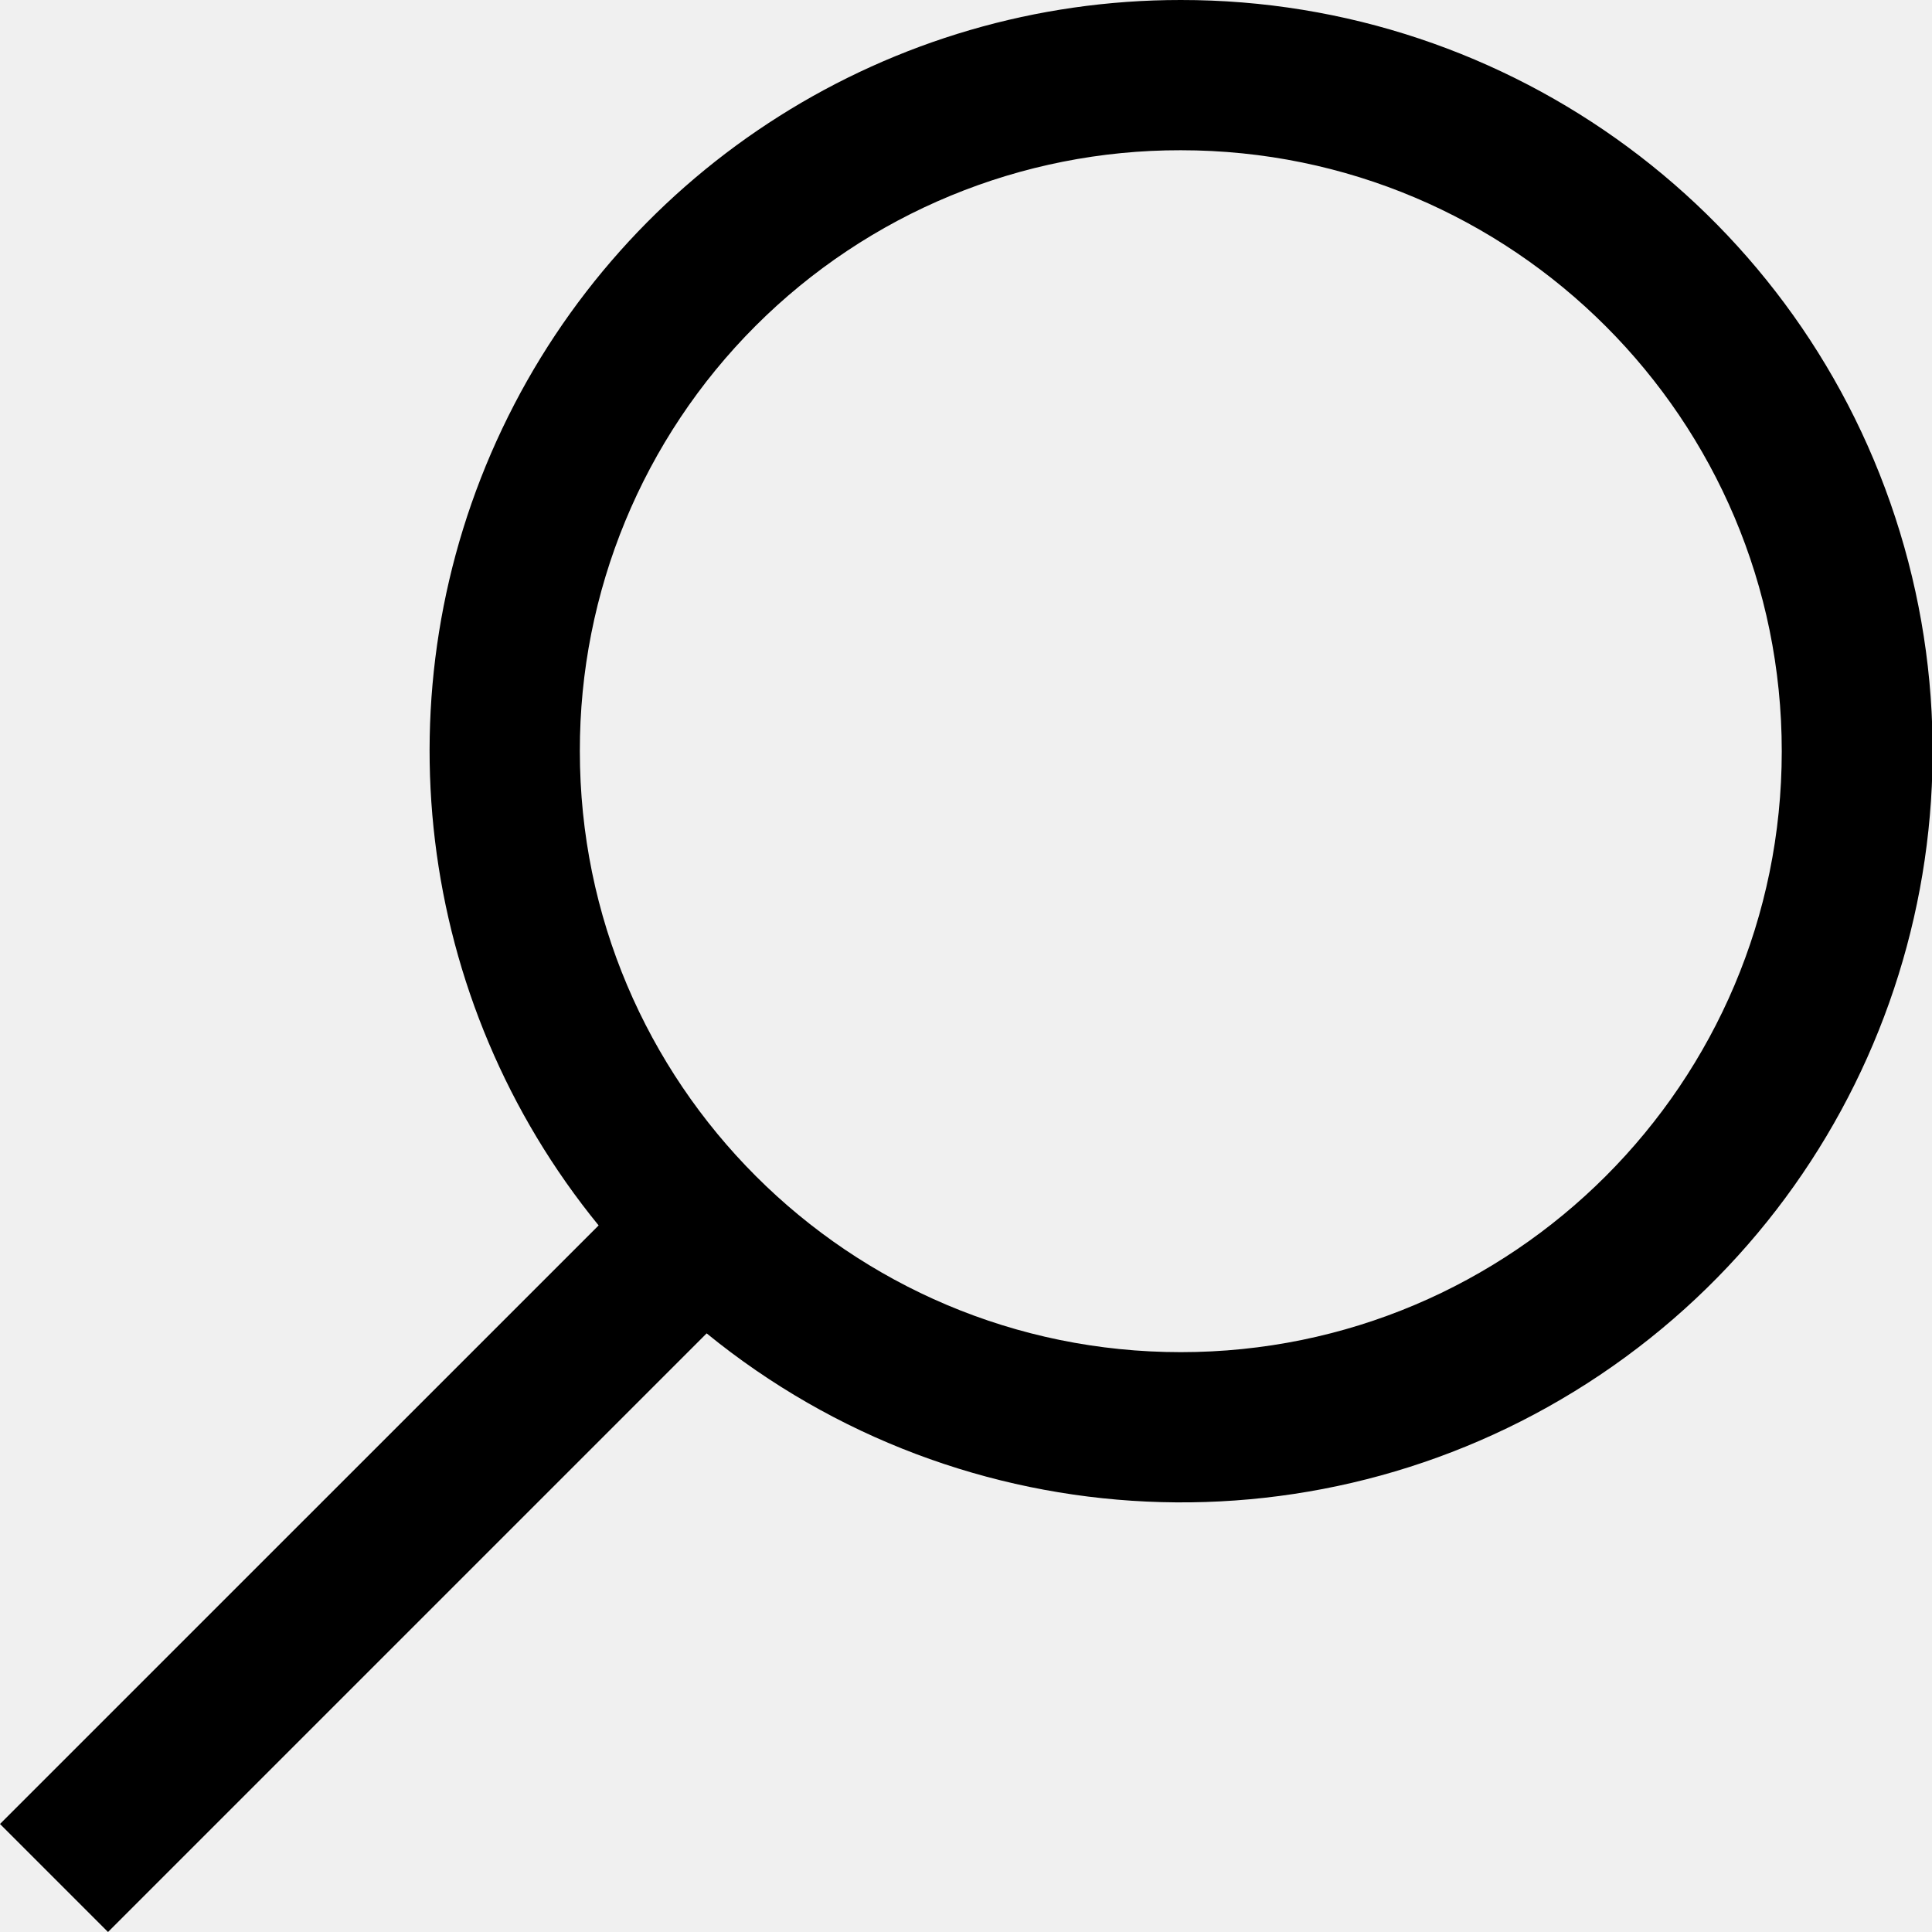
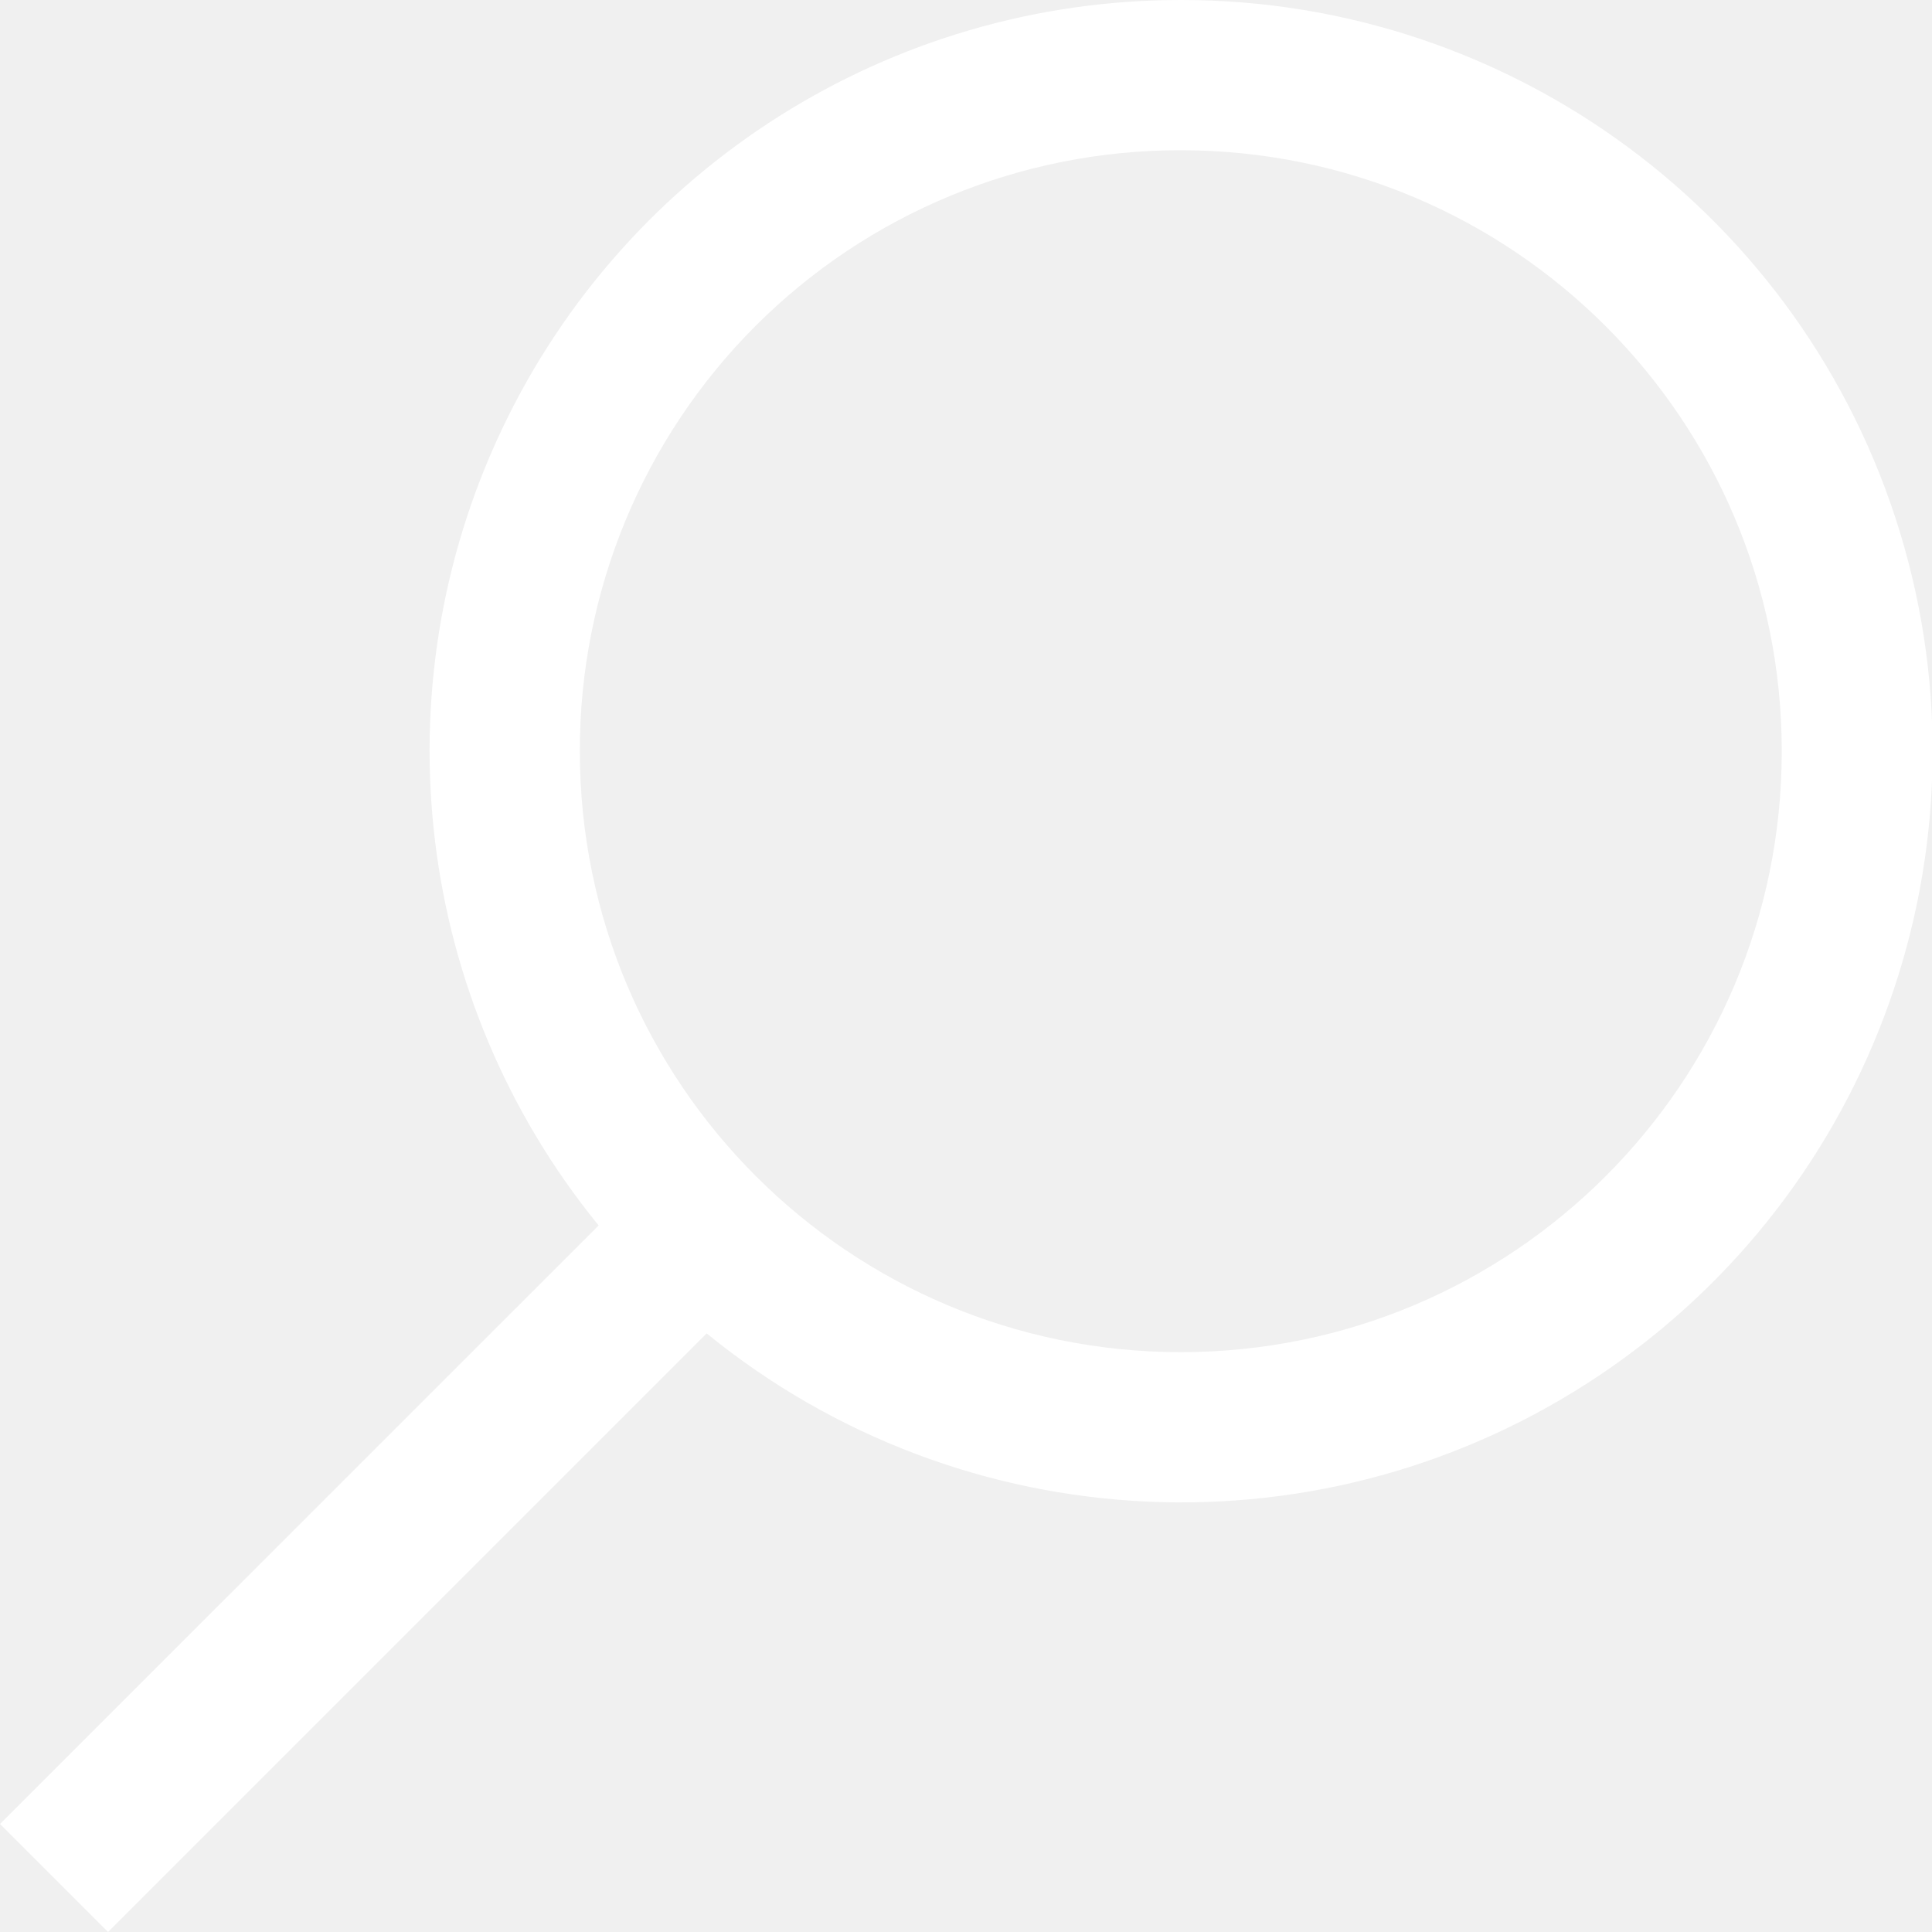
<svg xmlns="http://www.w3.org/2000/svg" width="25.719" height="25.719" viewBox="0 0 25.719 25.719" version="1.1" id="svg3">
  <defs id="defs7" />
-   <path id="search-solid" d="M19,3a9.995,9.995,0,0,0-7.75,16.313L3.281,27.281l1.438,1.438,7.969-7.969A10,10,0,1,0,19,3Zm0,2a8,8,0,1,1-8,8A7.985,7.985,0,0,1,19,5Z" transform="translate(-3.281 -3)" fill="#fff" style="fill:#000000" />
+   <path id="search-solid" d="M19,3a9.995,9.995,0,0,0-7.75,16.313L3.281,27.281l1.438,1.438,7.969-7.969A10,10,0,1,0,19,3Zm0,2a8,8,0,1,1-8,8A7.985,7.985,0,0,1,19,5Z" transform="translate(-3.281 -3)" fill="#fff" style="fill:#FFFFFF" />
</svg>
